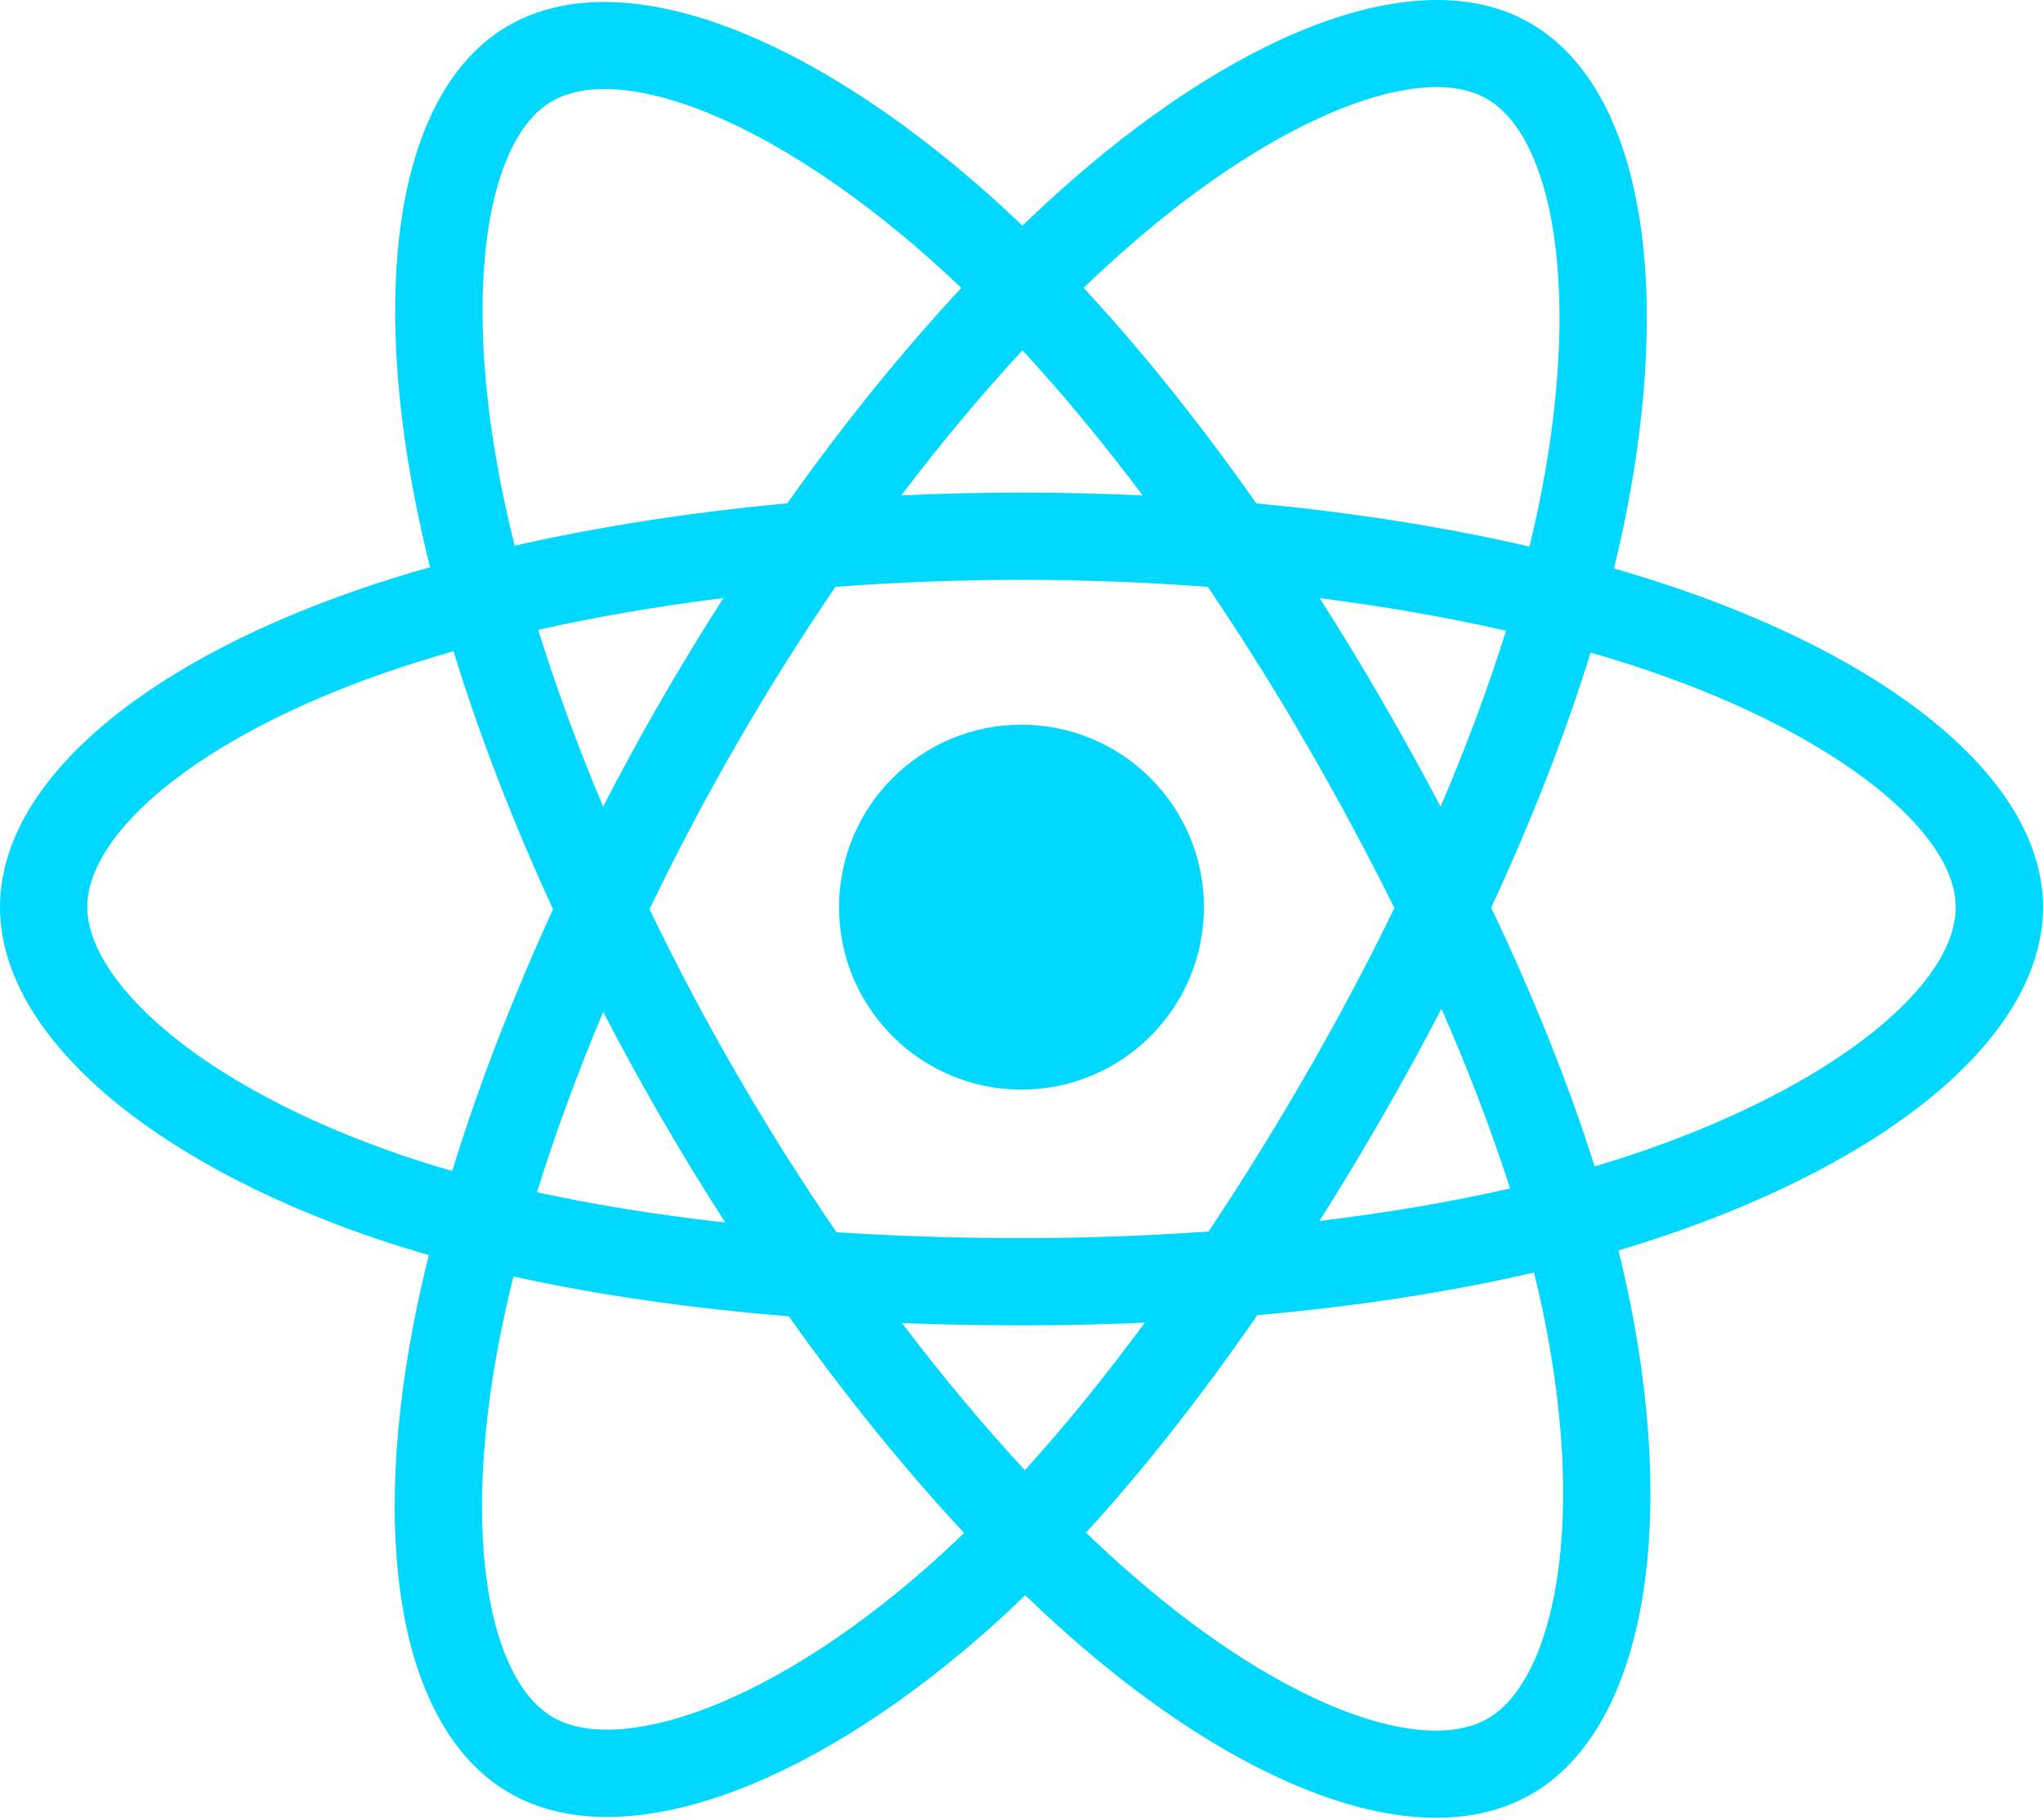
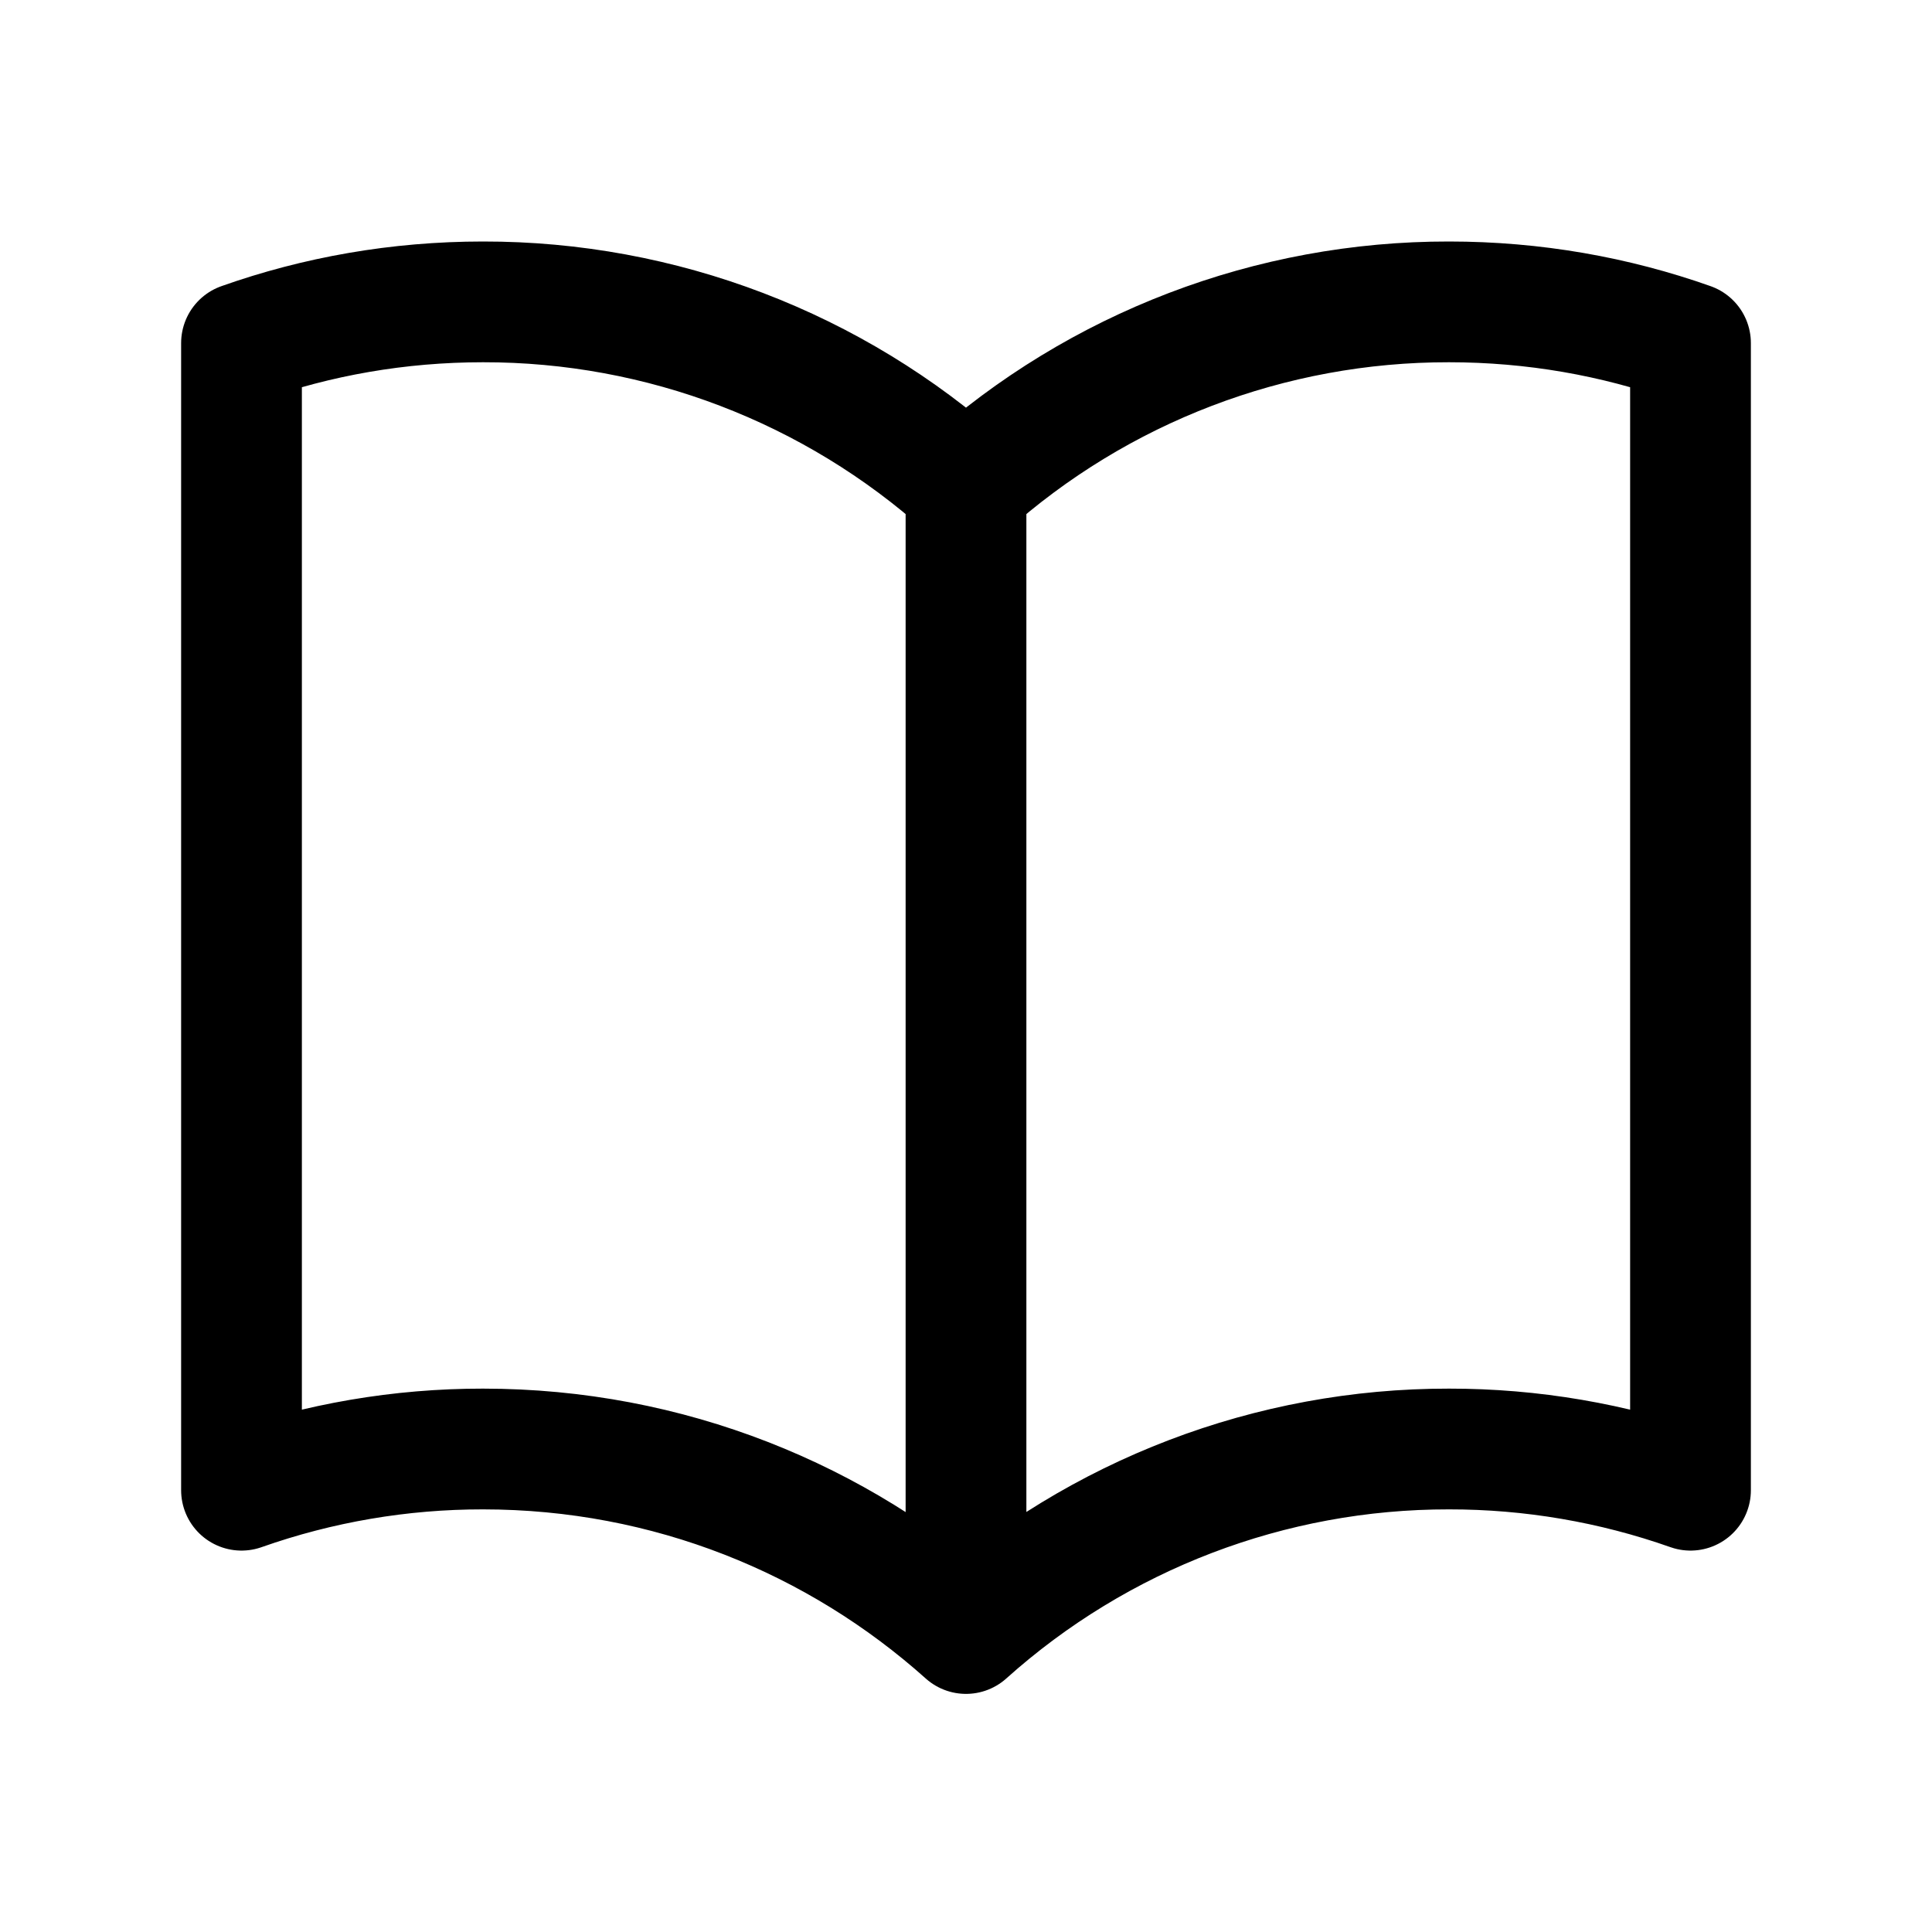
- <svg xmlns="http://www.w3.org/2000/svg" aria-hidden="true" role="img" class="iconify iconify--logos" width="35.93" height="32" preserveAspectRatio="xMidYMid meet" viewBox="0 0 256 228">
-   <path fill="#00D8FF" d="M210.483 73.824a171.49 171.49 0 0 0-8.24-2.597c.465-1.9.893-3.777 1.273-5.621c6.238-30.281 2.16-54.676-11.769-62.708c-13.355-7.7-35.196.329-57.254 19.526a171.23 171.23 0 0 0-6.375 5.848a155.866 155.866 0 0 0-4.241-3.917C100.759 3.829 77.587-4.822 63.673 3.233C50.33 10.957 46.379 33.89 51.995 62.588a170.974 170.974 0 0 0 1.892 8.48c-3.28.932-6.445 1.924-9.474 2.98C17.309 83.498 0 98.307 0 113.668c0 15.865 18.582 31.778 46.812 41.427a145.52 145.52 0 0 0 6.921 2.165a167.467 167.467 0 0 0-2.01 9.138c-5.354 28.2-1.173 50.591 12.134 58.266c13.744 7.926 36.812-.22 59.273-19.855a145.567 145.567 0 0 0 5.342-4.923a168.064 168.064 0 0 0 6.92 6.314c21.758 18.722 43.246 26.282 56.54 18.586c13.731-7.949 18.194-32.003 12.4-61.268a145.016 145.016 0 0 0-1.535-6.842c1.62-.48 3.21-.974 4.76-1.488c29.348-9.723 48.443-25.443 48.443-41.52c0-15.417-17.868-30.326-45.517-39.844Zm-6.365 70.984c-1.4.463-2.836.91-4.3 1.345c-3.24-10.257-7.612-21.163-12.963-32.432c5.106-11 9.31-21.767 12.459-31.957c2.619.758 5.16 1.557 7.61 2.4c23.69 8.156 38.14 20.213 38.14 29.504c0 9.896-15.606 22.743-40.946 31.14Zm-10.514 20.834c2.562 12.94 2.927 24.64 1.23 33.787c-1.524 8.219-4.59 13.698-8.382 15.893c-8.067 4.67-25.32-1.4-43.927-17.412a156.726 156.726 0 0 1-6.437-5.87c7.214-7.889 14.423-17.06 21.459-27.246c12.376-1.098 24.068-2.894 34.671-5.345a134.17 134.17 0 0 1 1.386 6.193ZM87.276 214.515c-7.882 2.783-14.16 2.863-17.955.675c-8.075-4.657-11.432-22.636-6.853-46.752a156.923 156.923 0 0 1 1.869-8.499c10.486 2.32 22.093 3.988 34.498 4.994c7.084 9.967 14.501 19.128 21.976 27.15a134.668 134.668 0 0 1-4.877 4.492c-9.933 8.682-19.886 14.842-28.658 17.94ZM50.35 144.747c-12.483-4.267-22.792-9.812-29.858-15.863c-6.35-5.437-9.555-10.836-9.555-15.216c0-9.322 13.897-21.212 37.076-29.293c2.813-.98 5.757-1.905 8.812-2.773c3.204 10.42 7.406 21.315 12.477 32.332c-5.137 11.18-9.399 22.249-12.634 32.792a134.718 134.718 0 0 1-6.318-1.979Zm12.378-84.26c-4.811-24.587-1.616-43.134 6.425-47.789c8.564-4.958 27.502 2.111 47.463 19.835a144.318 144.318 0 0 1 3.841 3.545c-7.438 7.987-14.787 17.08-21.808 26.988c-12.04 1.116-23.565 2.908-34.161 5.309a160.342 160.342 0 0 1-1.76-7.887Zm110.427 27.268a347.8 347.8 0 0 0-7.785-12.803c8.168 1.033 15.994 2.404 23.343 4.08c-2.206 7.072-4.956 14.465-8.193 22.045a381.151 381.151 0 0 0-7.365-13.322Zm-45.032-43.861c5.044 5.465 10.096 11.566 15.065 18.186a322.04 322.04 0 0 0-30.257-.006c4.974-6.559 10.069-12.652 15.192-18.18ZM82.802 87.83a323.167 323.167 0 0 0-7.227 13.238c-3.184-7.553-5.909-14.98-8.134-22.152c7.304-1.634 15.093-2.97 23.209-3.984a321.524 321.524 0 0 0-7.848 12.897Zm8.081 65.352c-8.385-.936-16.291-2.203-23.593-3.793c2.26-7.3 5.045-14.885 8.298-22.6a321.187 321.187 0 0 0 7.257 13.246c2.594 4.48 5.28 8.868 8.038 13.147Zm37.542 31.03c-5.184-5.592-10.354-11.779-15.403-18.433c4.902.192 9.899.29 14.978.29c5.218 0 10.376-.117 15.453-.343c-4.985 6.774-10.018 12.97-15.028 18.486Zm52.198-57.817c3.422 7.8 6.306 15.345 8.596 22.52c-7.422 1.694-15.436 3.058-23.88 4.071a382.417 382.417 0 0 0 7.859-13.026a347.403 347.403 0 0 0 7.425-13.565Zm-16.898 8.101a358.557 358.557 0 0 1-12.281 19.815a329.4 329.4 0 0 1-23.444.823c-7.967 0-15.716-.248-23.178-.732a310.202 310.202 0 0 1-12.513-19.846h.001a307.41 307.41 0 0 1-10.923-20.627a310.278 310.278 0 0 1 10.89-20.637l-.001.001a307.318 307.318 0 0 1 12.413-19.761c7.613-.576 15.42-.876 23.31-.876H128c7.926 0 15.743.303 23.354.883a329.357 329.357 0 0 1 12.335 19.695a358.489 358.489 0 0 1 11.036 20.54a329.472 329.472 0 0 1-11 20.722Zm22.56-122.124c8.572 4.944 11.906 24.881 6.52 51.026c-.344 1.668-.73 3.367-1.15 5.09c-10.622-2.452-22.155-4.275-34.23-5.408c-7.034-10.017-14.323-19.124-21.64-27.008a160.789 160.789 0 0 1 5.888-5.4c18.9-16.447 36.564-22.941 44.612-18.3ZM128 90.808c12.625 0 22.86 10.235 22.86 22.86s-10.235 22.86-22.86 22.86s-22.86-10.235-22.86-22.86s10.235-22.86 22.86-22.86Z" />
+ <svg xmlns="http://www.w3.org/2000/svg" data-slot="icon" fill="none" stroke-width="1.5" stroke="currentColor" viewBox="0 0 24 24" aria-hidden="true">
+   <path stroke-linecap="round" stroke-linejoin="round" d="M12 6.042A8.967 8.967 0 0 0 6 3.75c-1.052 0-2.062.18-3 .512v14.25A8.987 8.987 0 0 1 6 18c2.305 0 4.408.867 6 2.292m0-14.25a8.966 8.966 0 0 1 6-2.292c1.052 0 2.062.18 3 .512v14.25A8.987 8.987 0 0 0 18 18a8.967 8.967 0 0 0-6 2.292m0-14.25v14.25" />
</svg>
